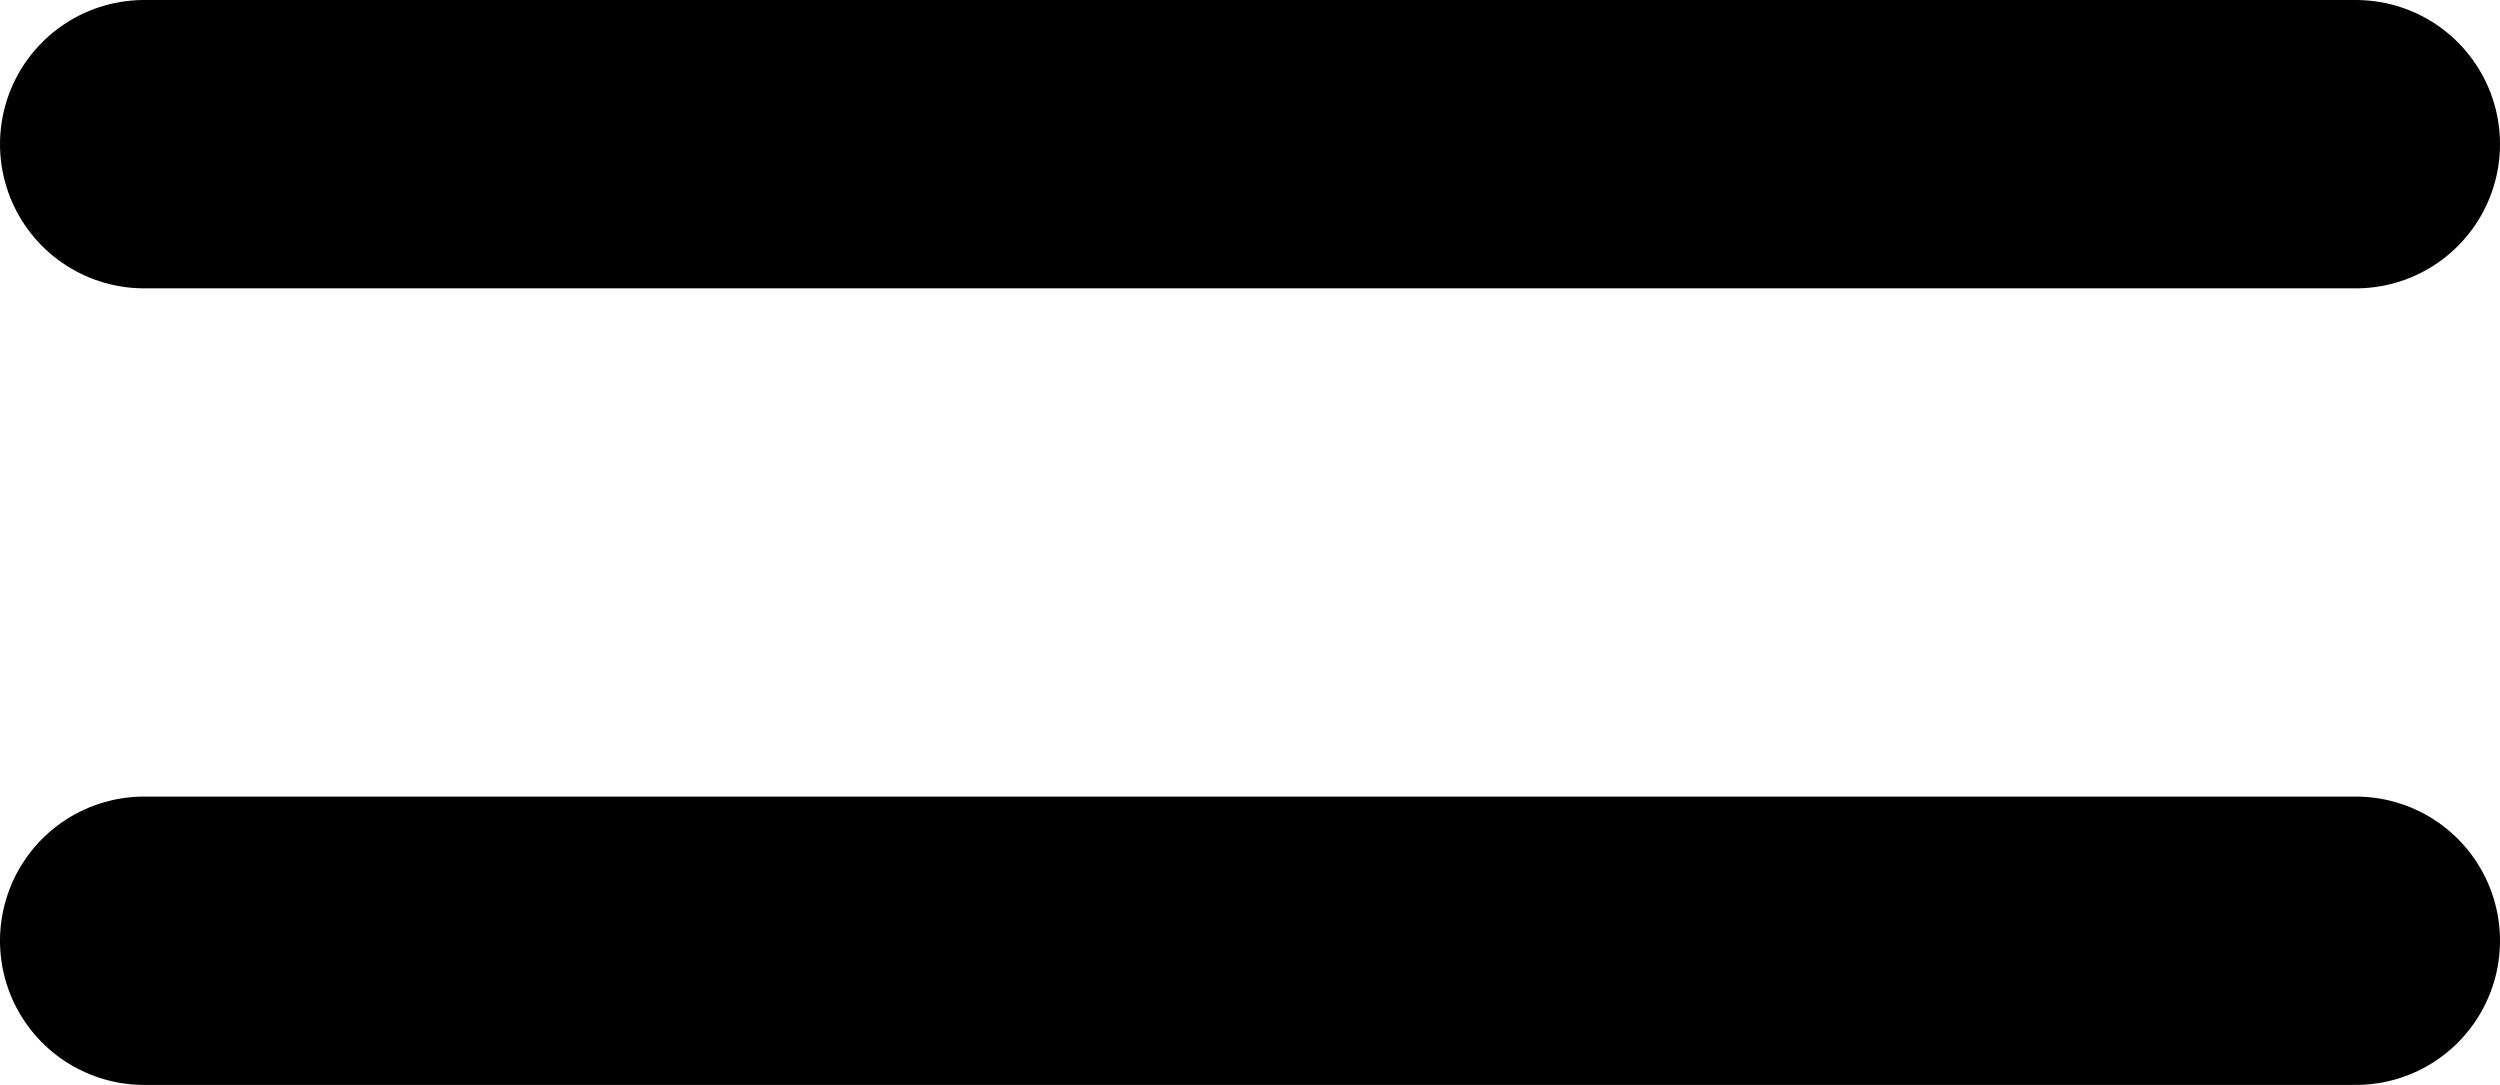
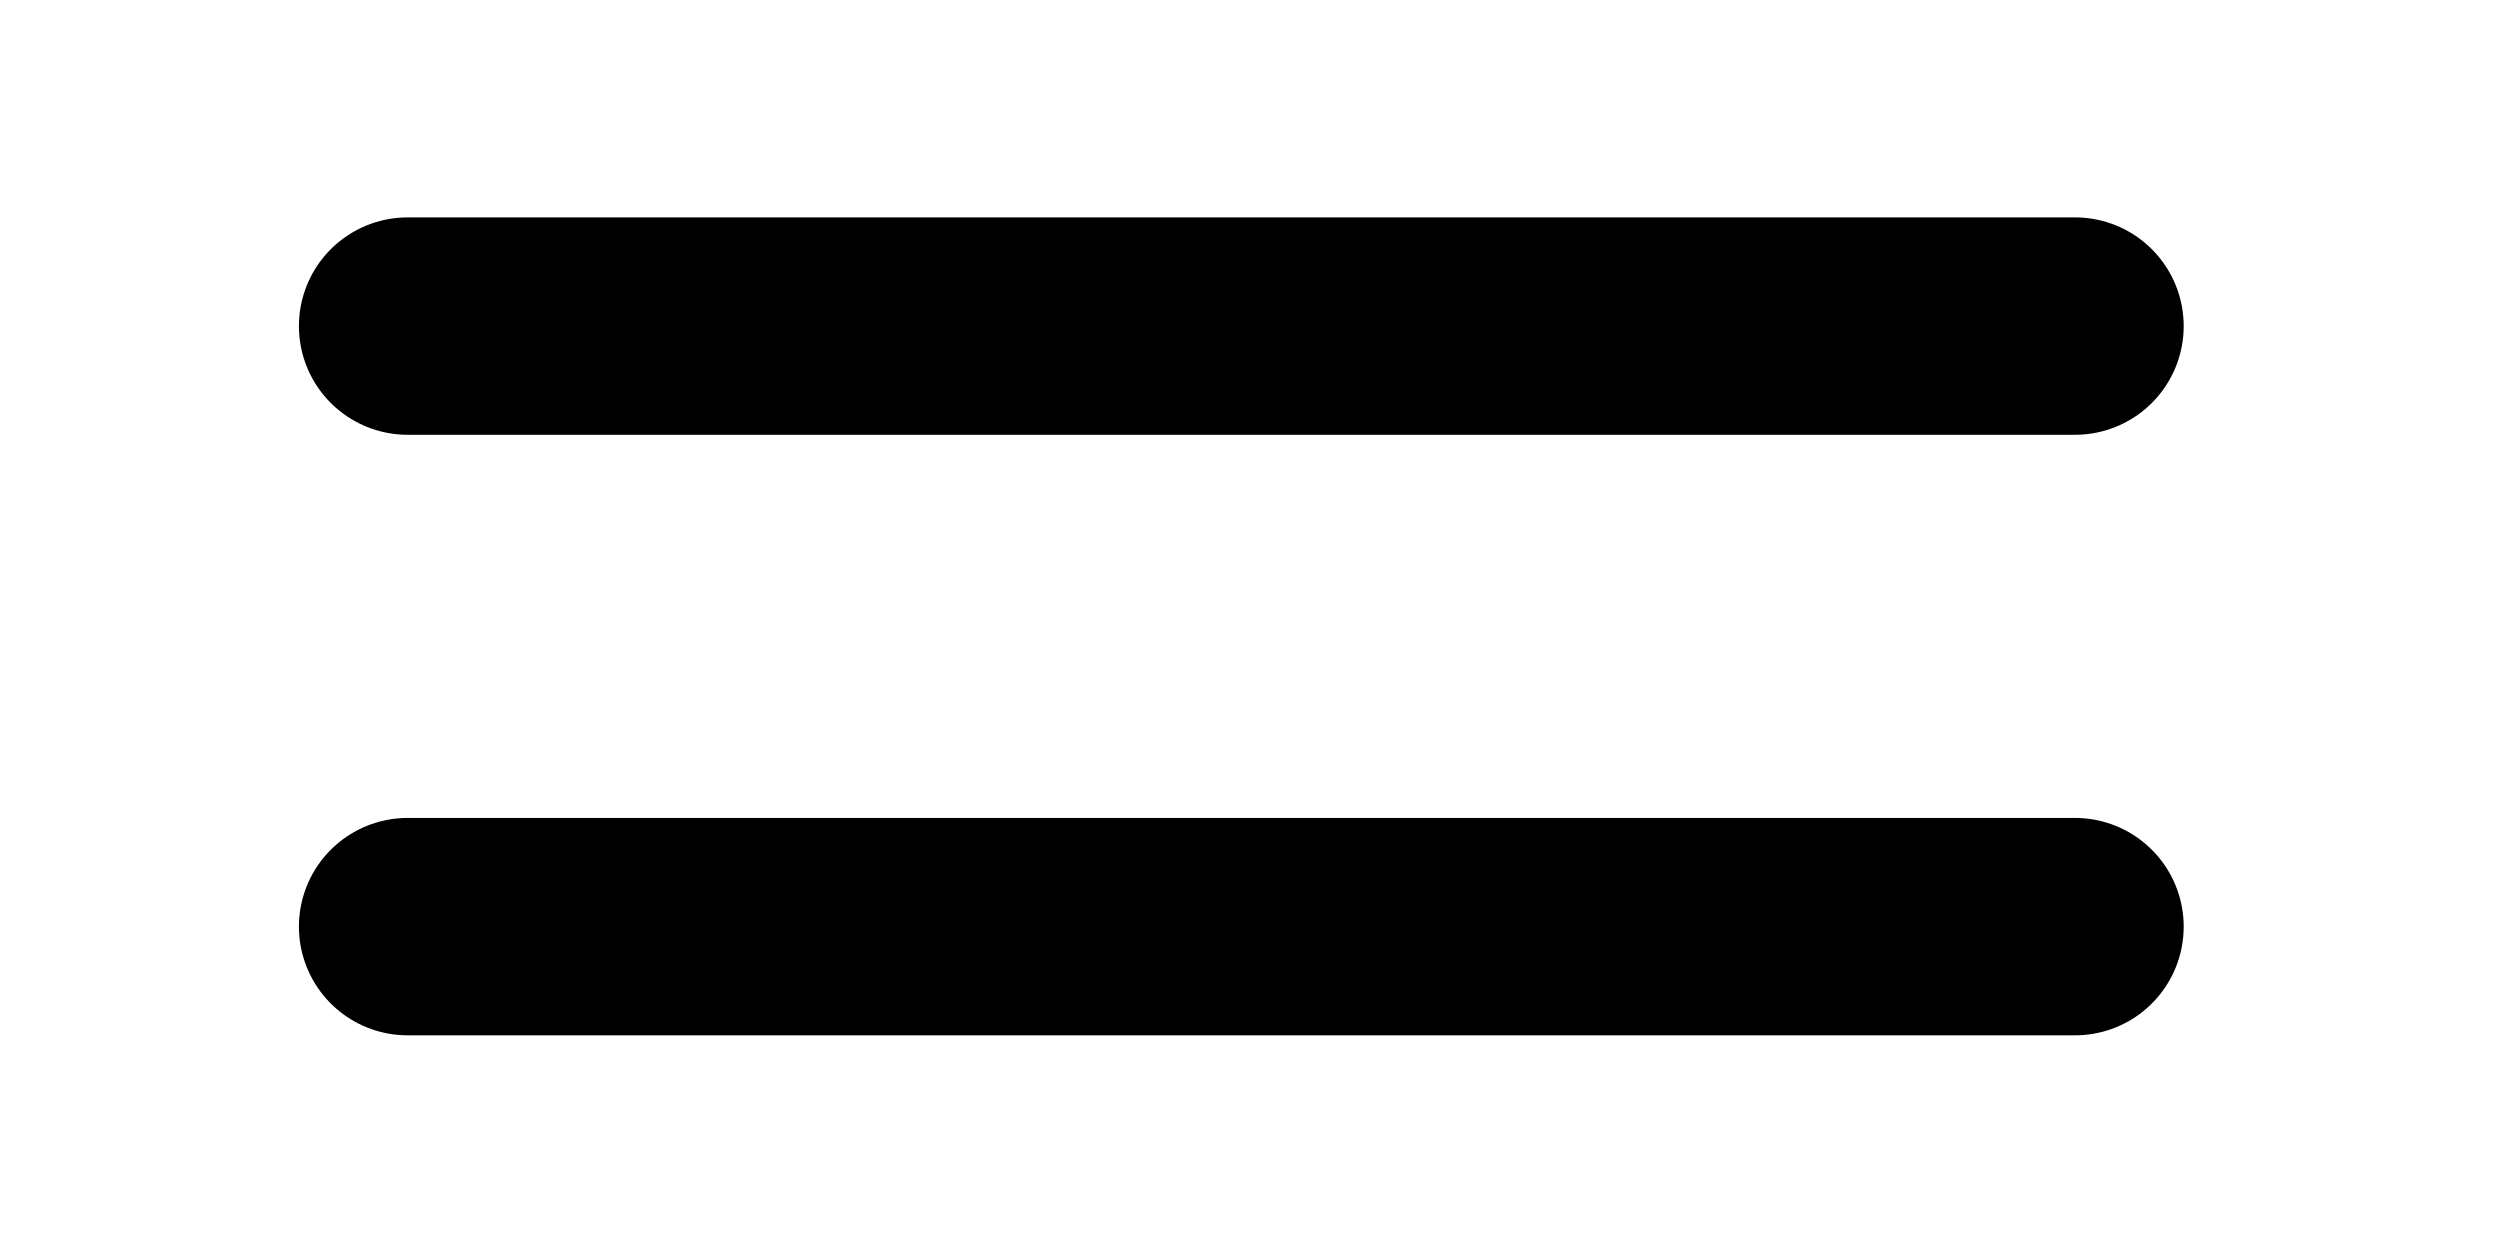
- <svg xmlns="http://www.w3.org/2000/svg" width="34.68" height="15.05" viewBox="0 0 34.68 15.05">
-   <g id="Menu" transform="translate(-1813 -51.5)">
+ <svg xmlns="http://www.w3.org/2000/svg" width="46" height="23" viewBox="0 0 46 23">
+   <g id="Menu" transform="translate(-1807.5 -47.5)">
+     <rect id="Rectángulo_13" data-name="Rectángulo 13" width="46" height="23" transform="translate(1807.5 47.5)" fill="none" />
    <line id="Línea_2" data-name="Línea 2" x2="30.68" transform="translate(1815 53.5)" fill="none" stroke="#000" stroke-linecap="round" stroke-width="4" />
    <line id="Línea_3" data-name="Línea 3" x2="30.68" transform="translate(1815 64.55)" fill="none" stroke="#000" stroke-linecap="round" stroke-width="4" />
  </g>
</svg>
